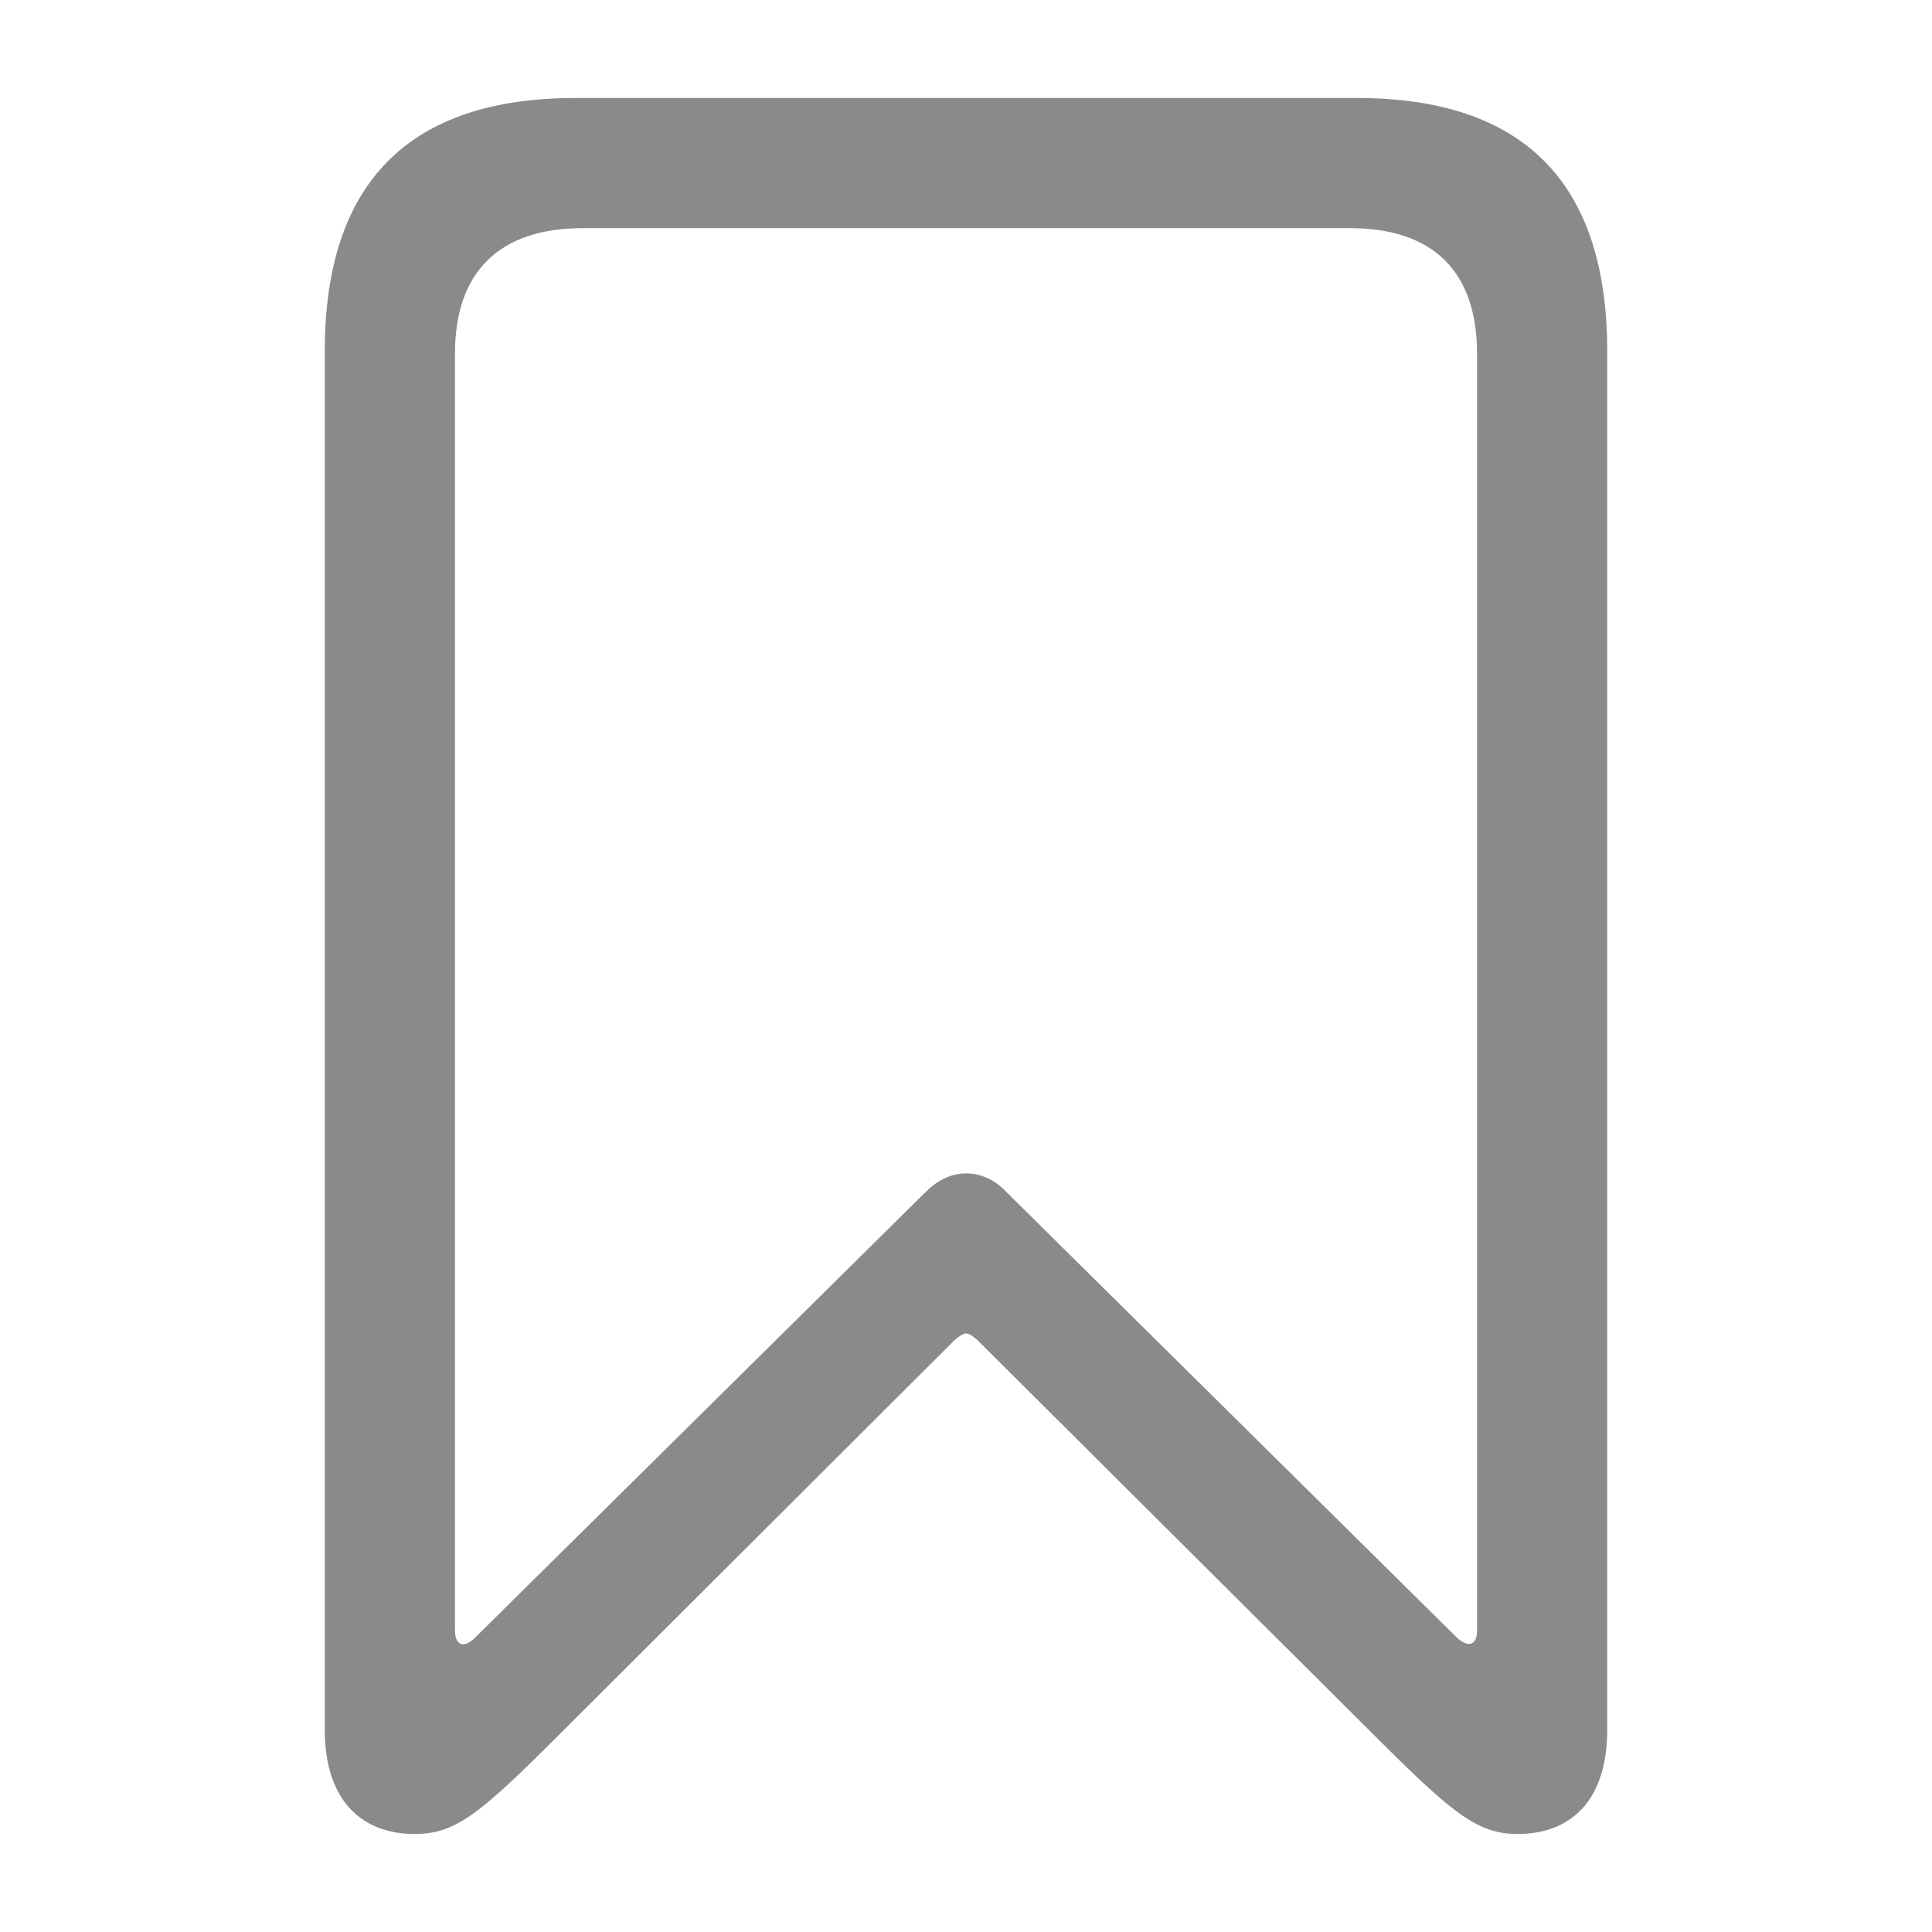
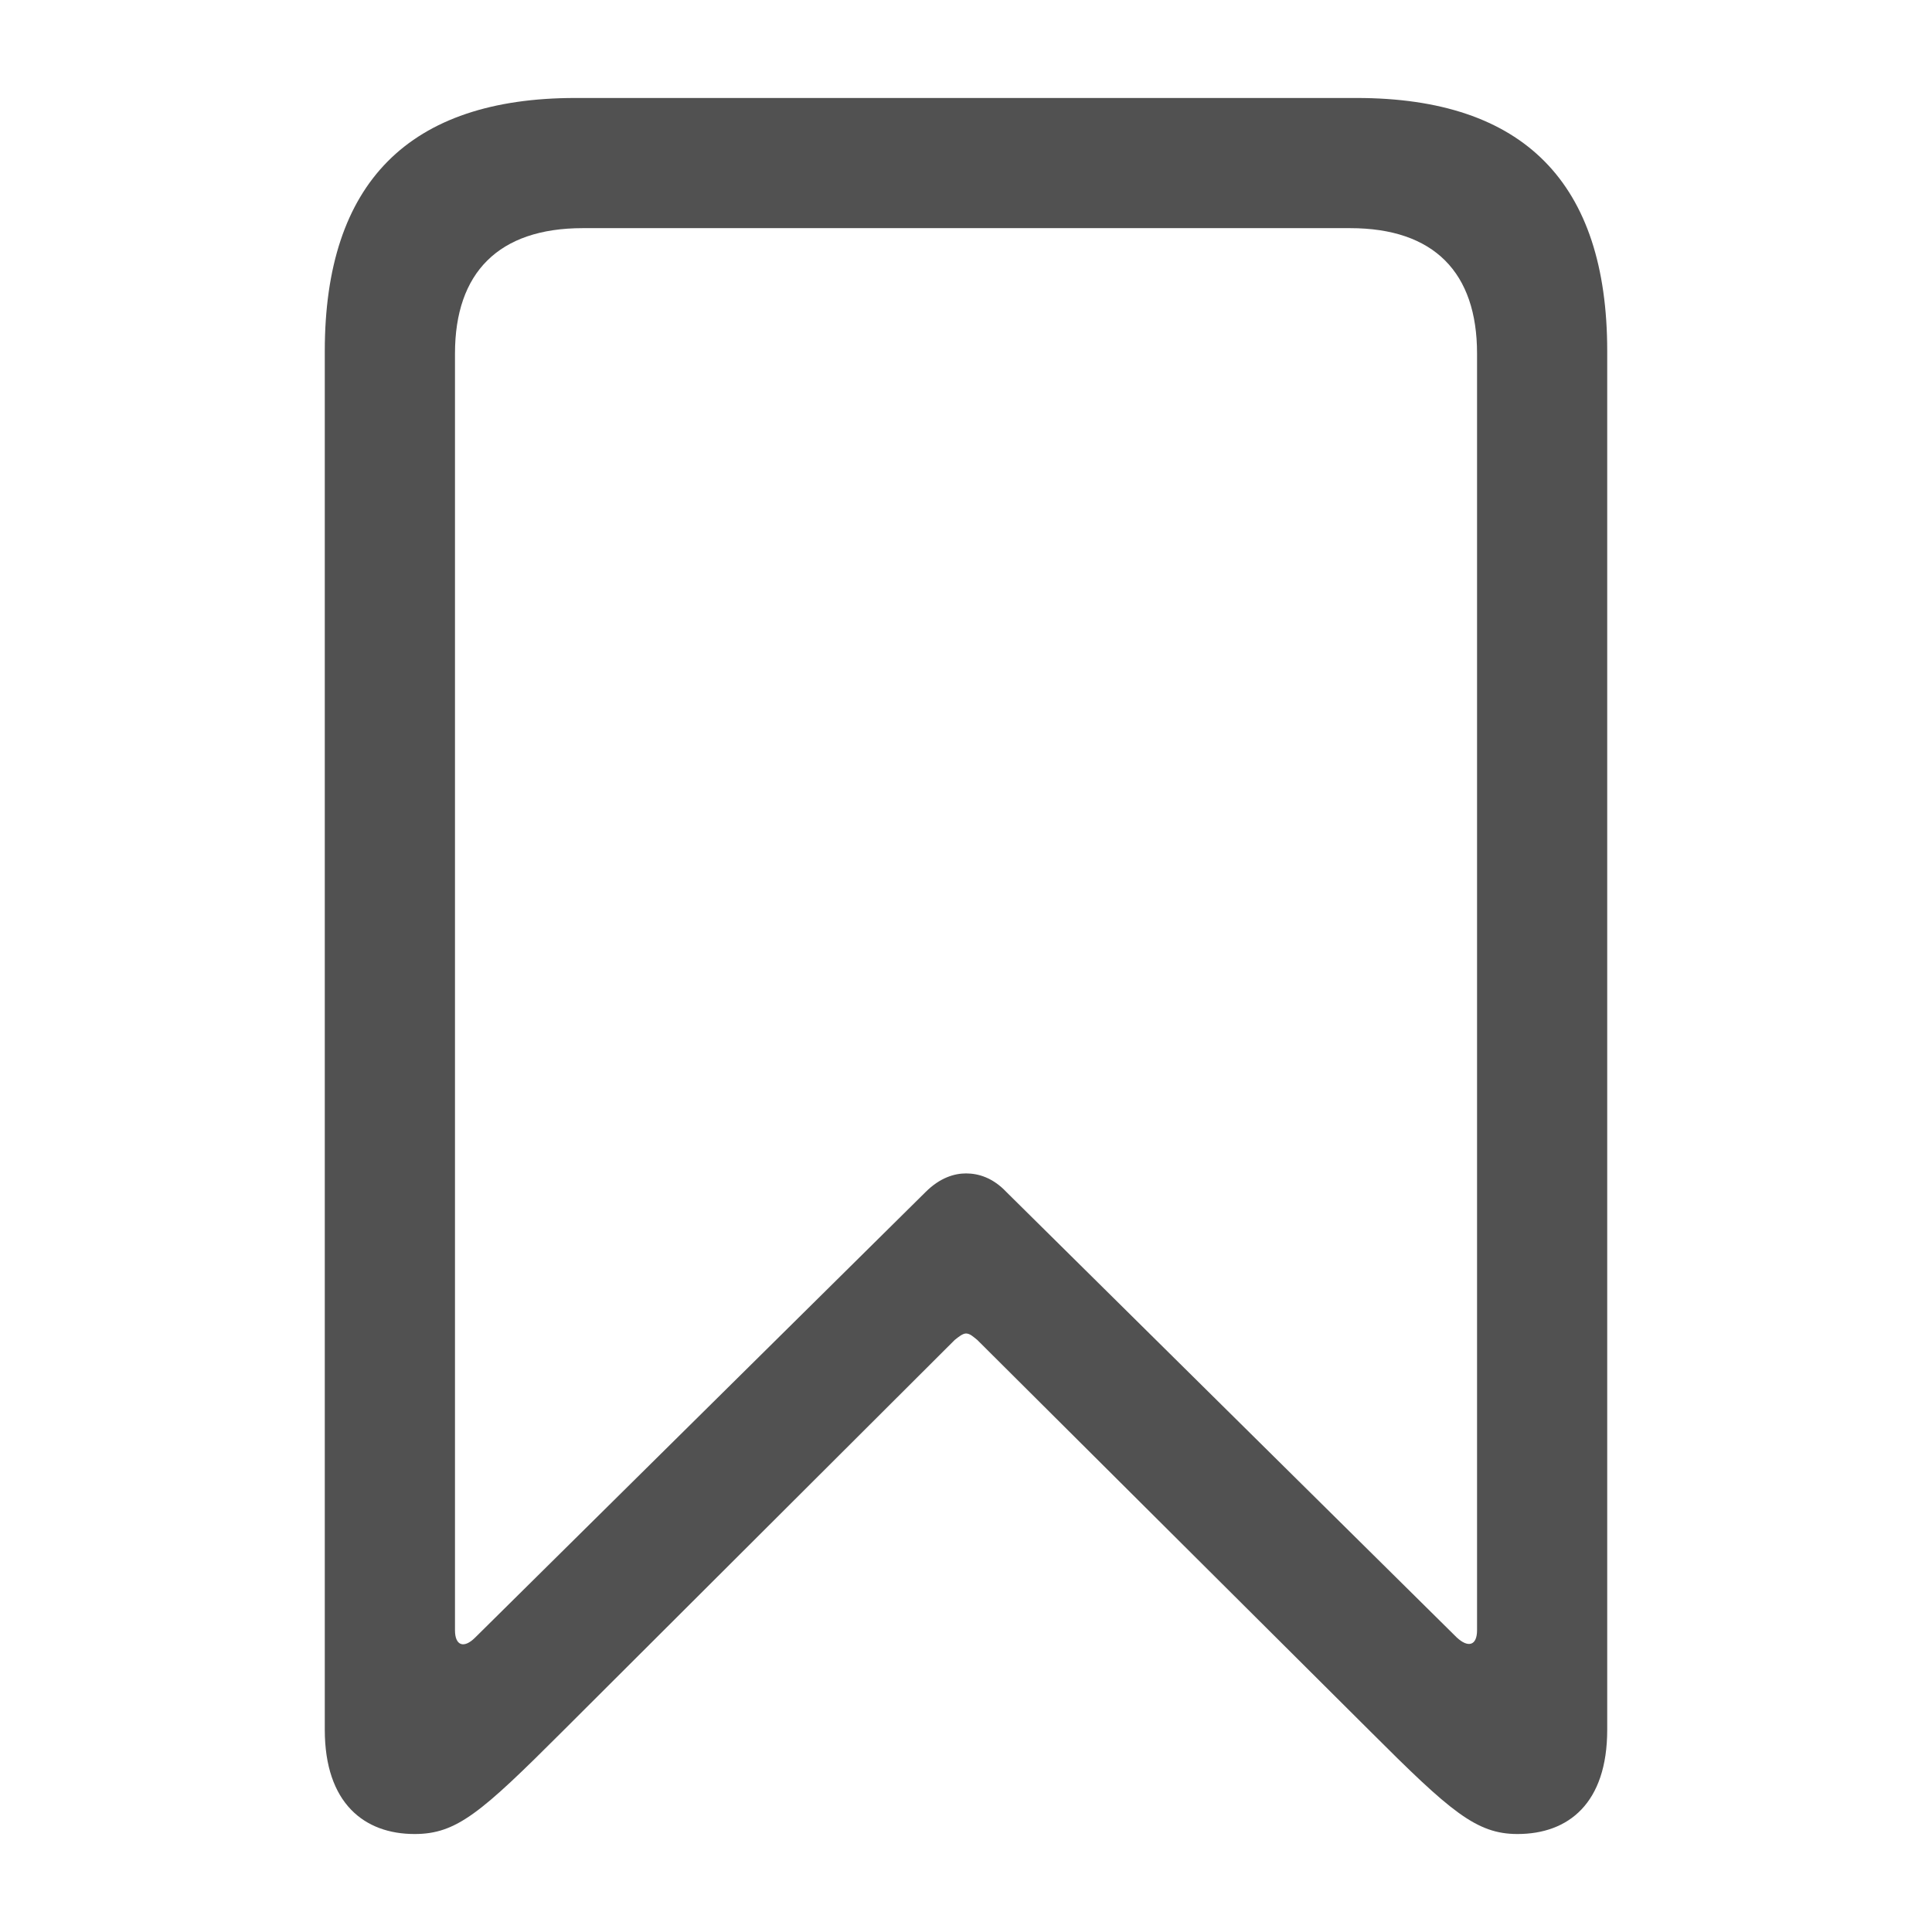
- <svg xmlns="http://www.w3.org/2000/svg" t="1592707537705" class="icon" viewBox="0 0 1024 1024" version="1.1" p-id="3624" width="200" height="200">
+ <svg xmlns="http://www.w3.org/2000/svg" t="1593086764498" class="icon" viewBox="0 0 1024 1024" version="1.1" p-id="10278" width="200" height="200">
  <defs>
    <style type="text/css" />
  </defs>
-   <path d="M219.721 972.069c22.272 0 35.127-11.154 78.427-54.418L506.002 710.217c2.139-1.719 4.279-3.438 5.998-3.438 2.139 0 3.84 1.719 5.998 3.438l208.274 207.433c42.441 42.423 56.155 54.418 78.007 54.418 27.008 0 47.579-16.274 47.579-55.278V186.075c0-89.143-44.142-134.144-132.864-134.144H305.006c-88.283 0-132.864 44.983-132.864 134.144v730.697c0 39.022 21.01 55.296 47.579 55.296z m32.128-104.137c-5.998 5.998-10.697 4.279-10.697-3.858V187.355c0-42.862 23.131-66.432 67.712-66.432h406.711c44.562 0 67.291 23.589 67.291 66.432v676.718c0 8.137-4.718 9.435-10.734 3.84L533.431 631.808c-7.296-7.717-14.994-9.874-21.431-9.874-5.998 0-13.714 2.158-21.431 9.874z" p-id="3625" fill="#8a8a8a" />
+   <path d="M219.721 972.069c22.272 0 35.127-11.154 78.427-54.418L506.002 710.217c2.139-1.719 4.279-3.438 5.998-3.438 2.139 0 3.84 1.719 5.998 3.438l208.274 207.433c42.441 42.423 56.155 54.418 78.007 54.418 27.008 0 47.579-16.274 47.579-55.278V186.075c0-89.143-44.142-134.144-132.864-134.144H305.006c-88.283 0-132.864 44.983-132.864 134.144v730.697c0 39.022 21.01 55.296 47.579 55.296z m32.128-104.137c-5.998 5.998-10.697 4.279-10.697-3.858V187.355c0-42.862 23.131-66.432 67.712-66.432h406.711c44.562 0 67.291 23.589 67.291 66.432v676.718c0 8.137-4.718 9.435-10.734 3.84L533.431 631.808c-7.296-7.717-14.994-9.874-21.431-9.874-5.998 0-13.714 2.158-21.431 9.874z" p-id="10279" fill="#515151" />
</svg>
